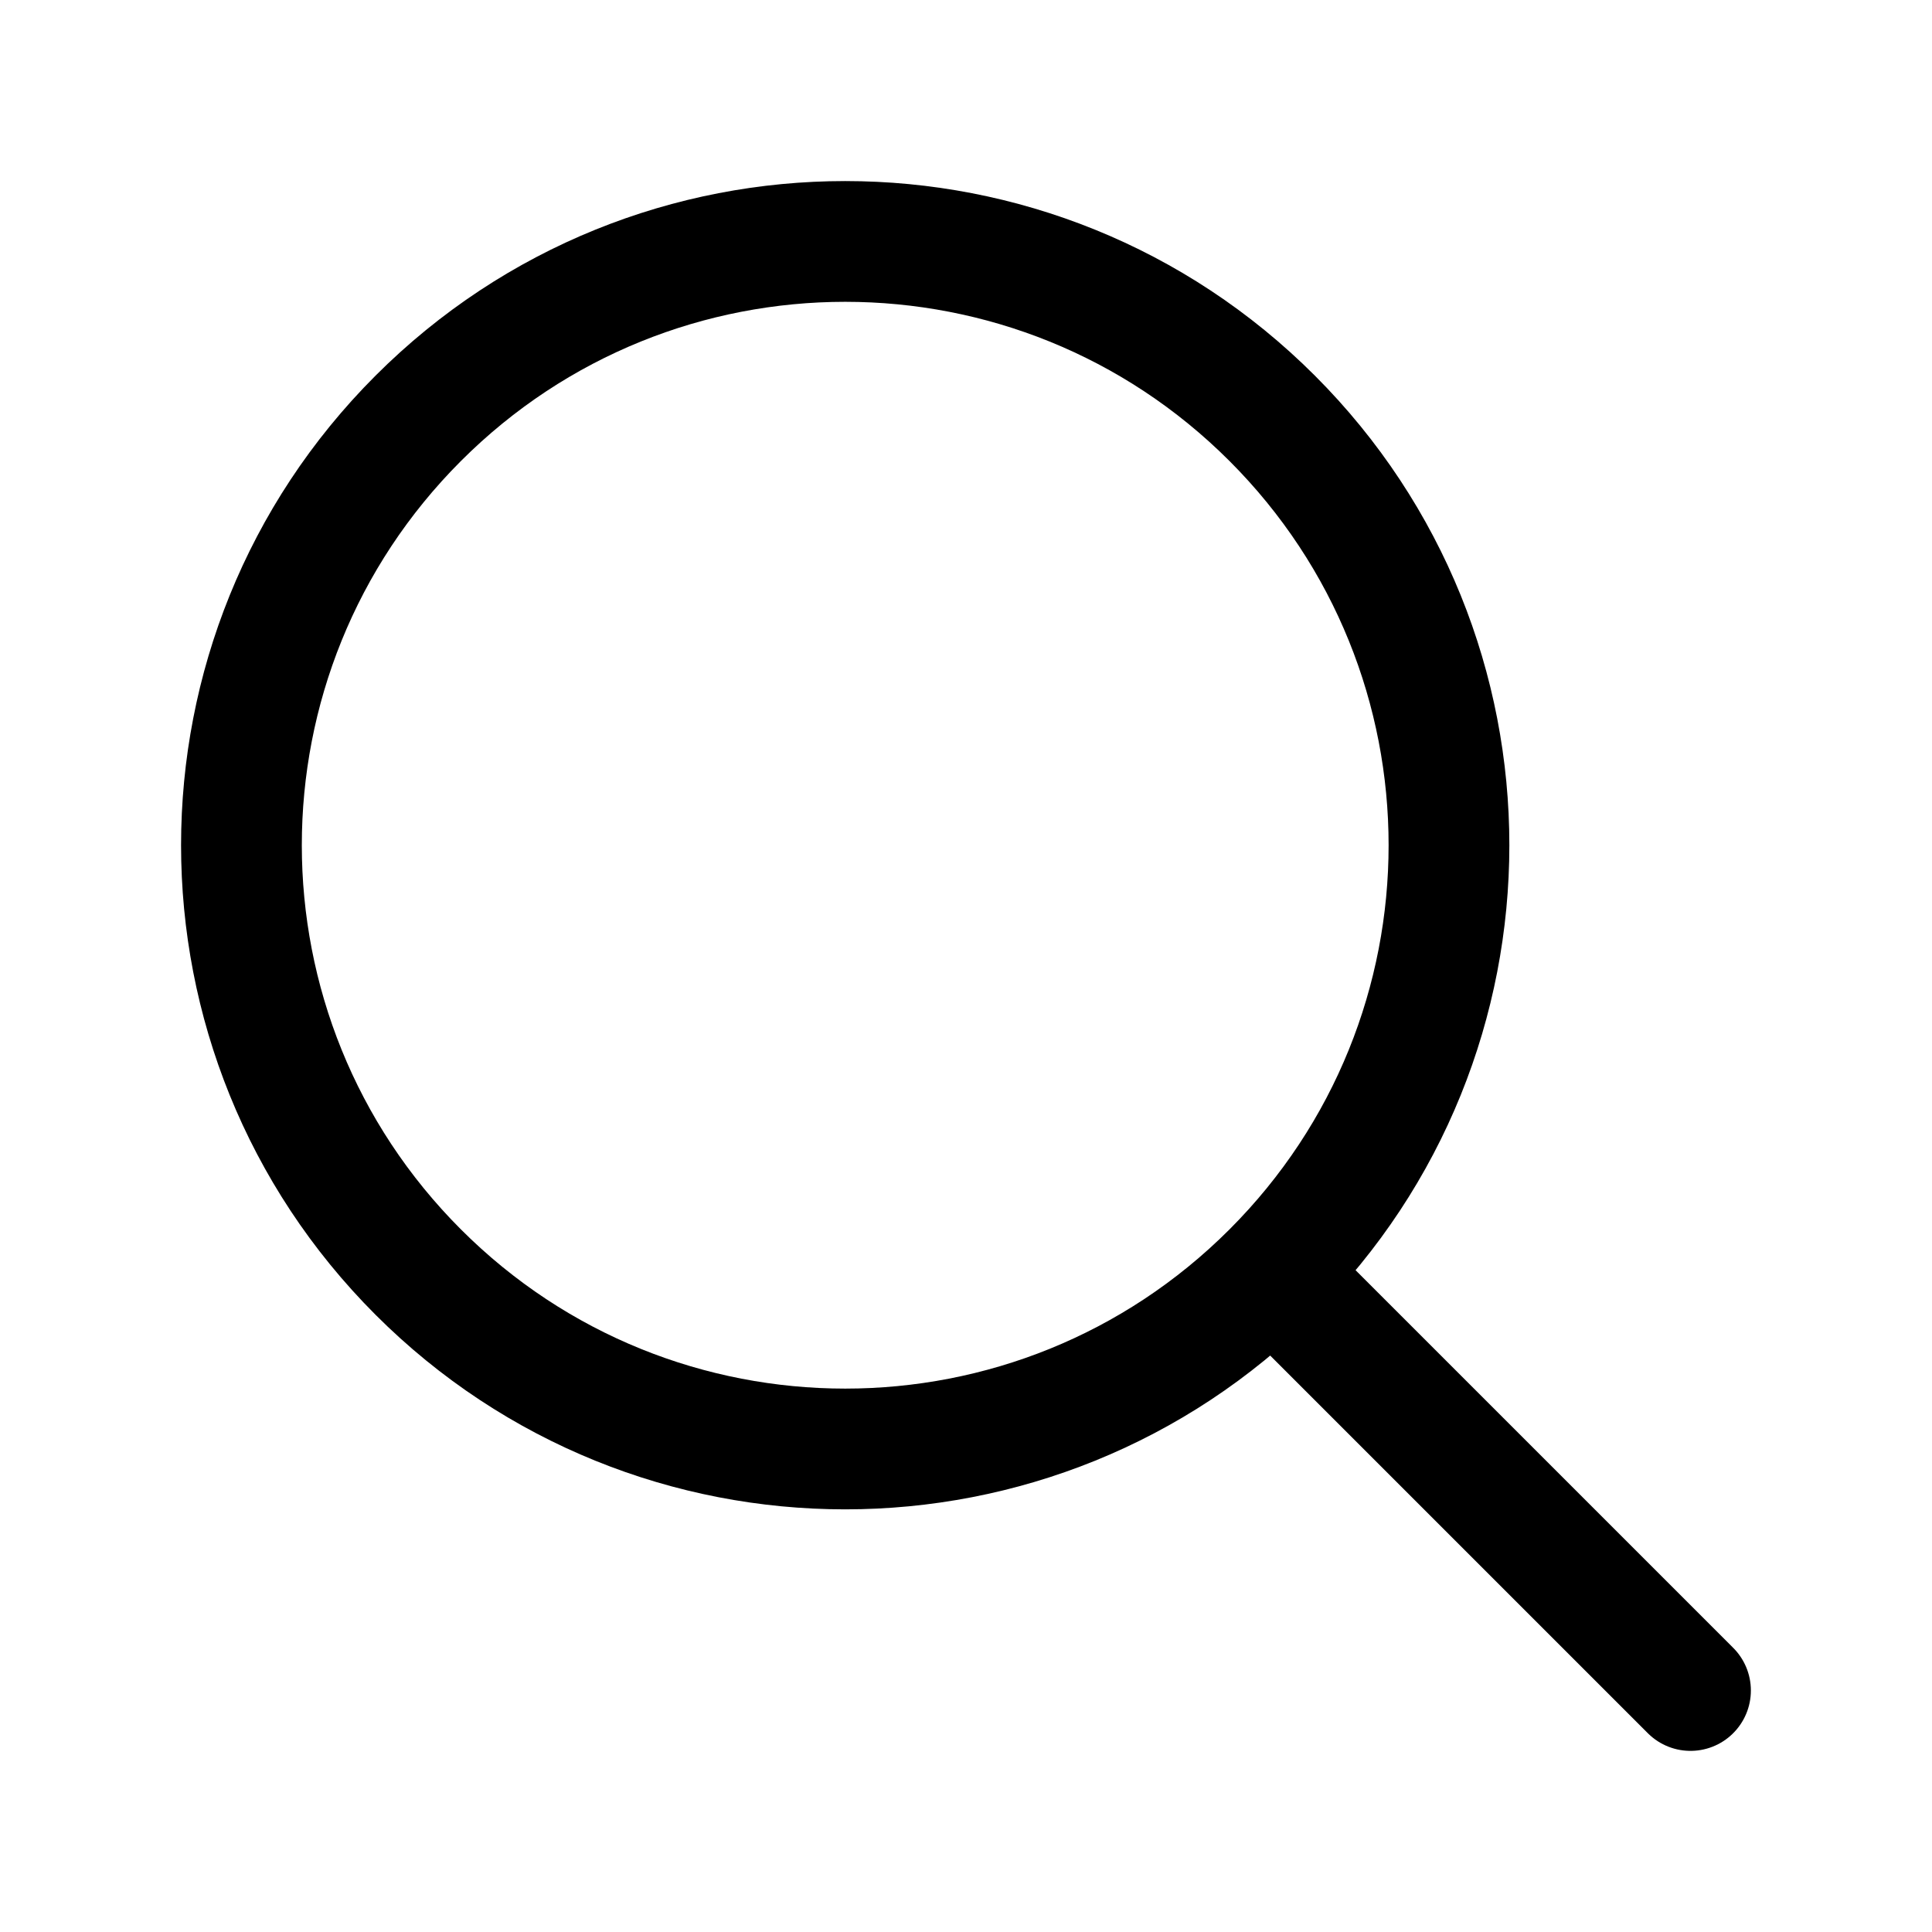
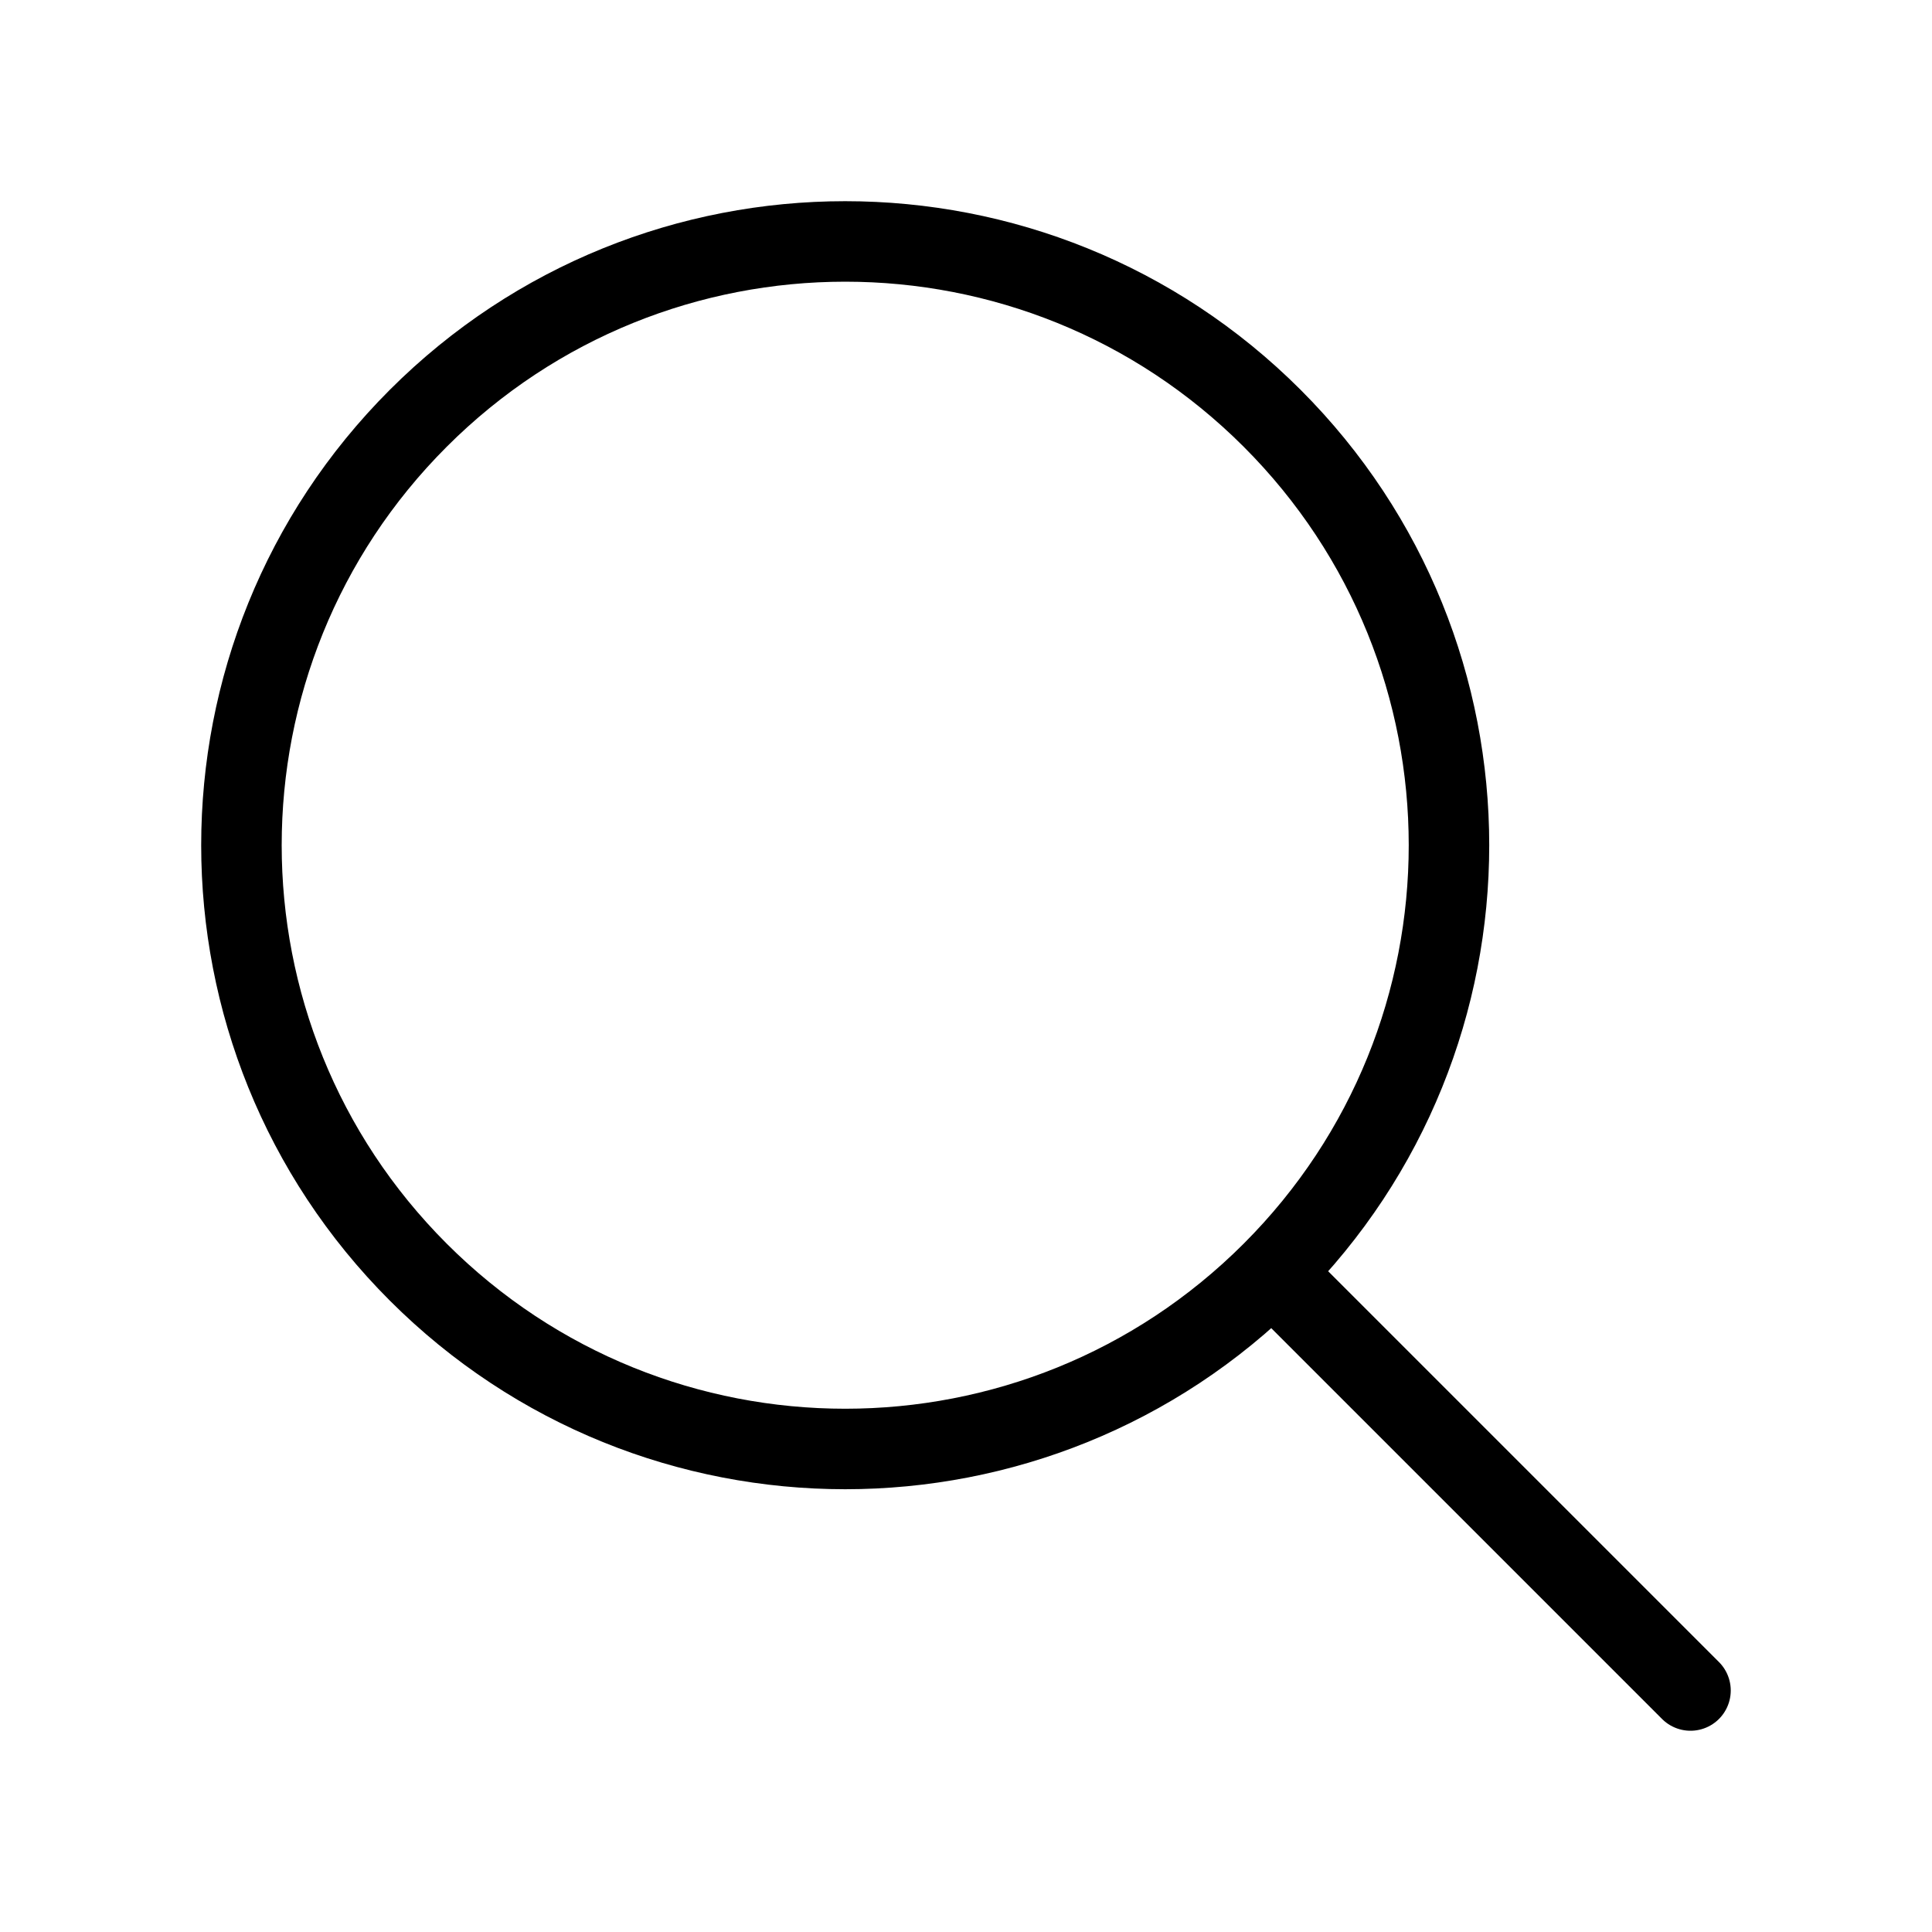
- <svg xmlns="http://www.w3.org/2000/svg" fill="none" viewBox="0 0 24 24" stroke-width="1.5" stroke="currentColor">
+ <svg xmlns="http://www.w3.org/2000/svg" viewBox="0 0 24 24" stroke="currentColor" fill="none">
  <path stroke-linecap="round" stroke-linejoin="round" d="M21 21l-5.197-5.197m0 0A7.5 7.5 0 105.196 5.196a7.5 7.5 0 0010.607 10.607z" />
</svg>
